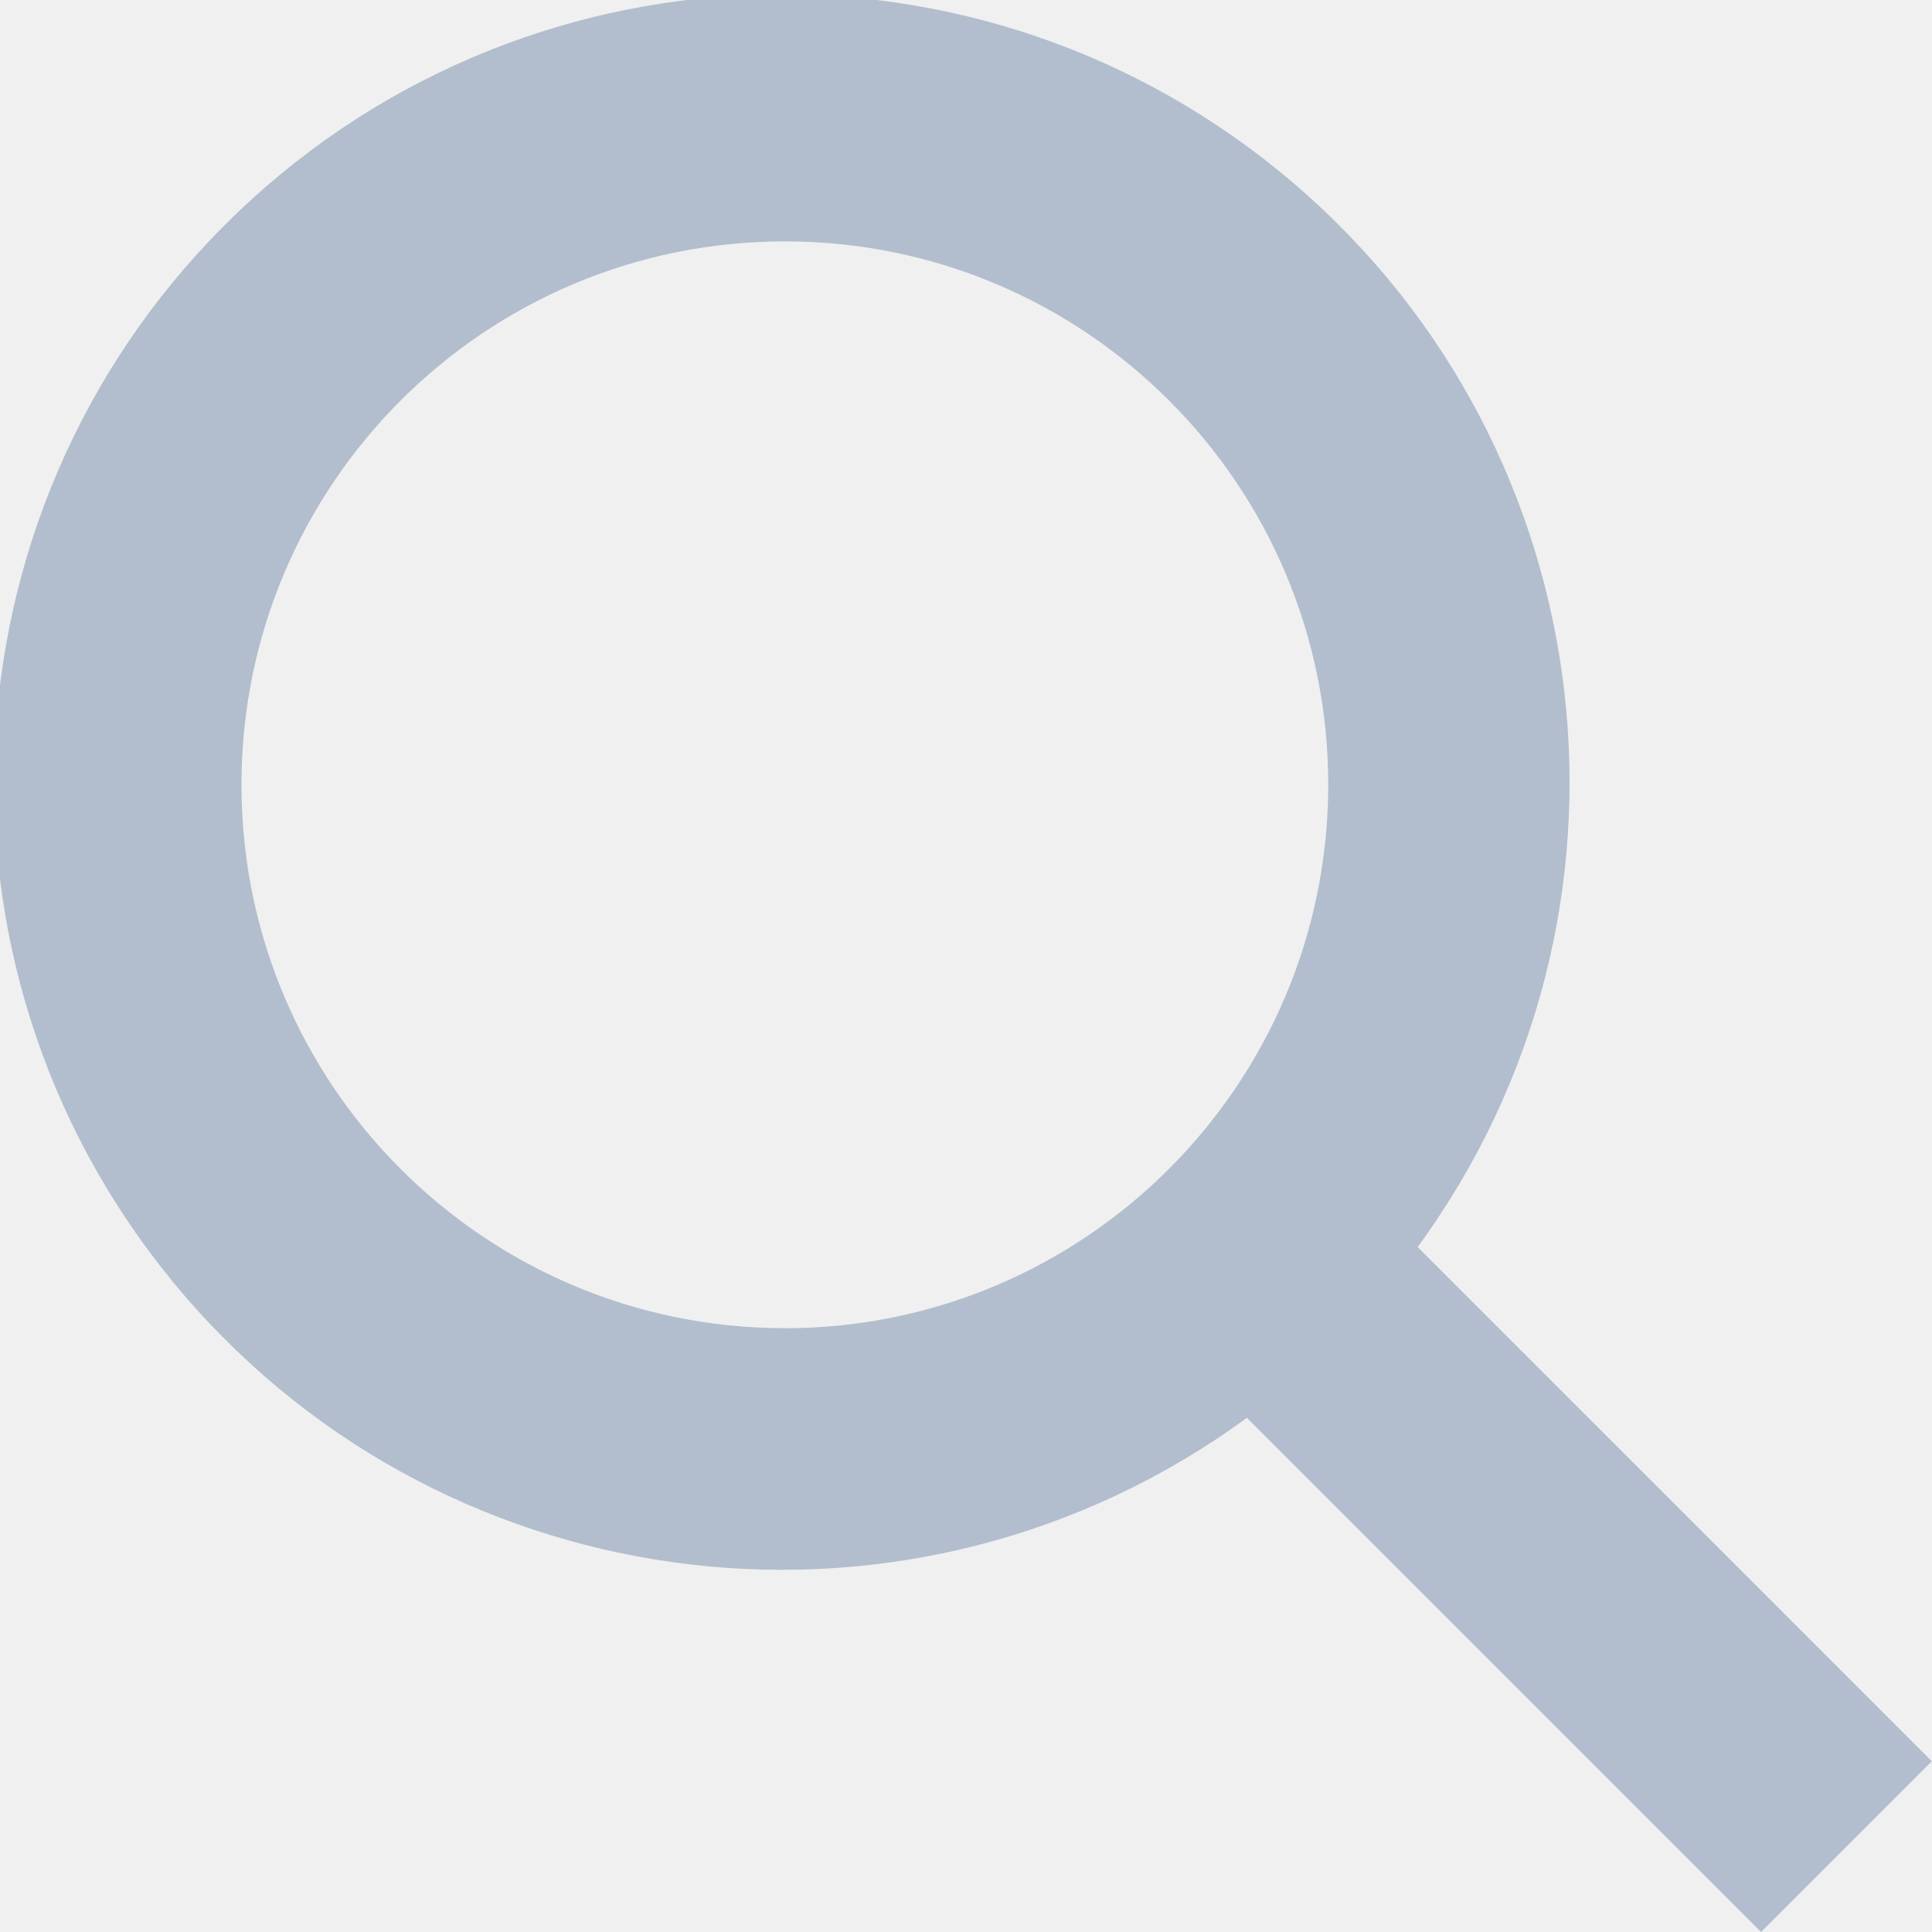
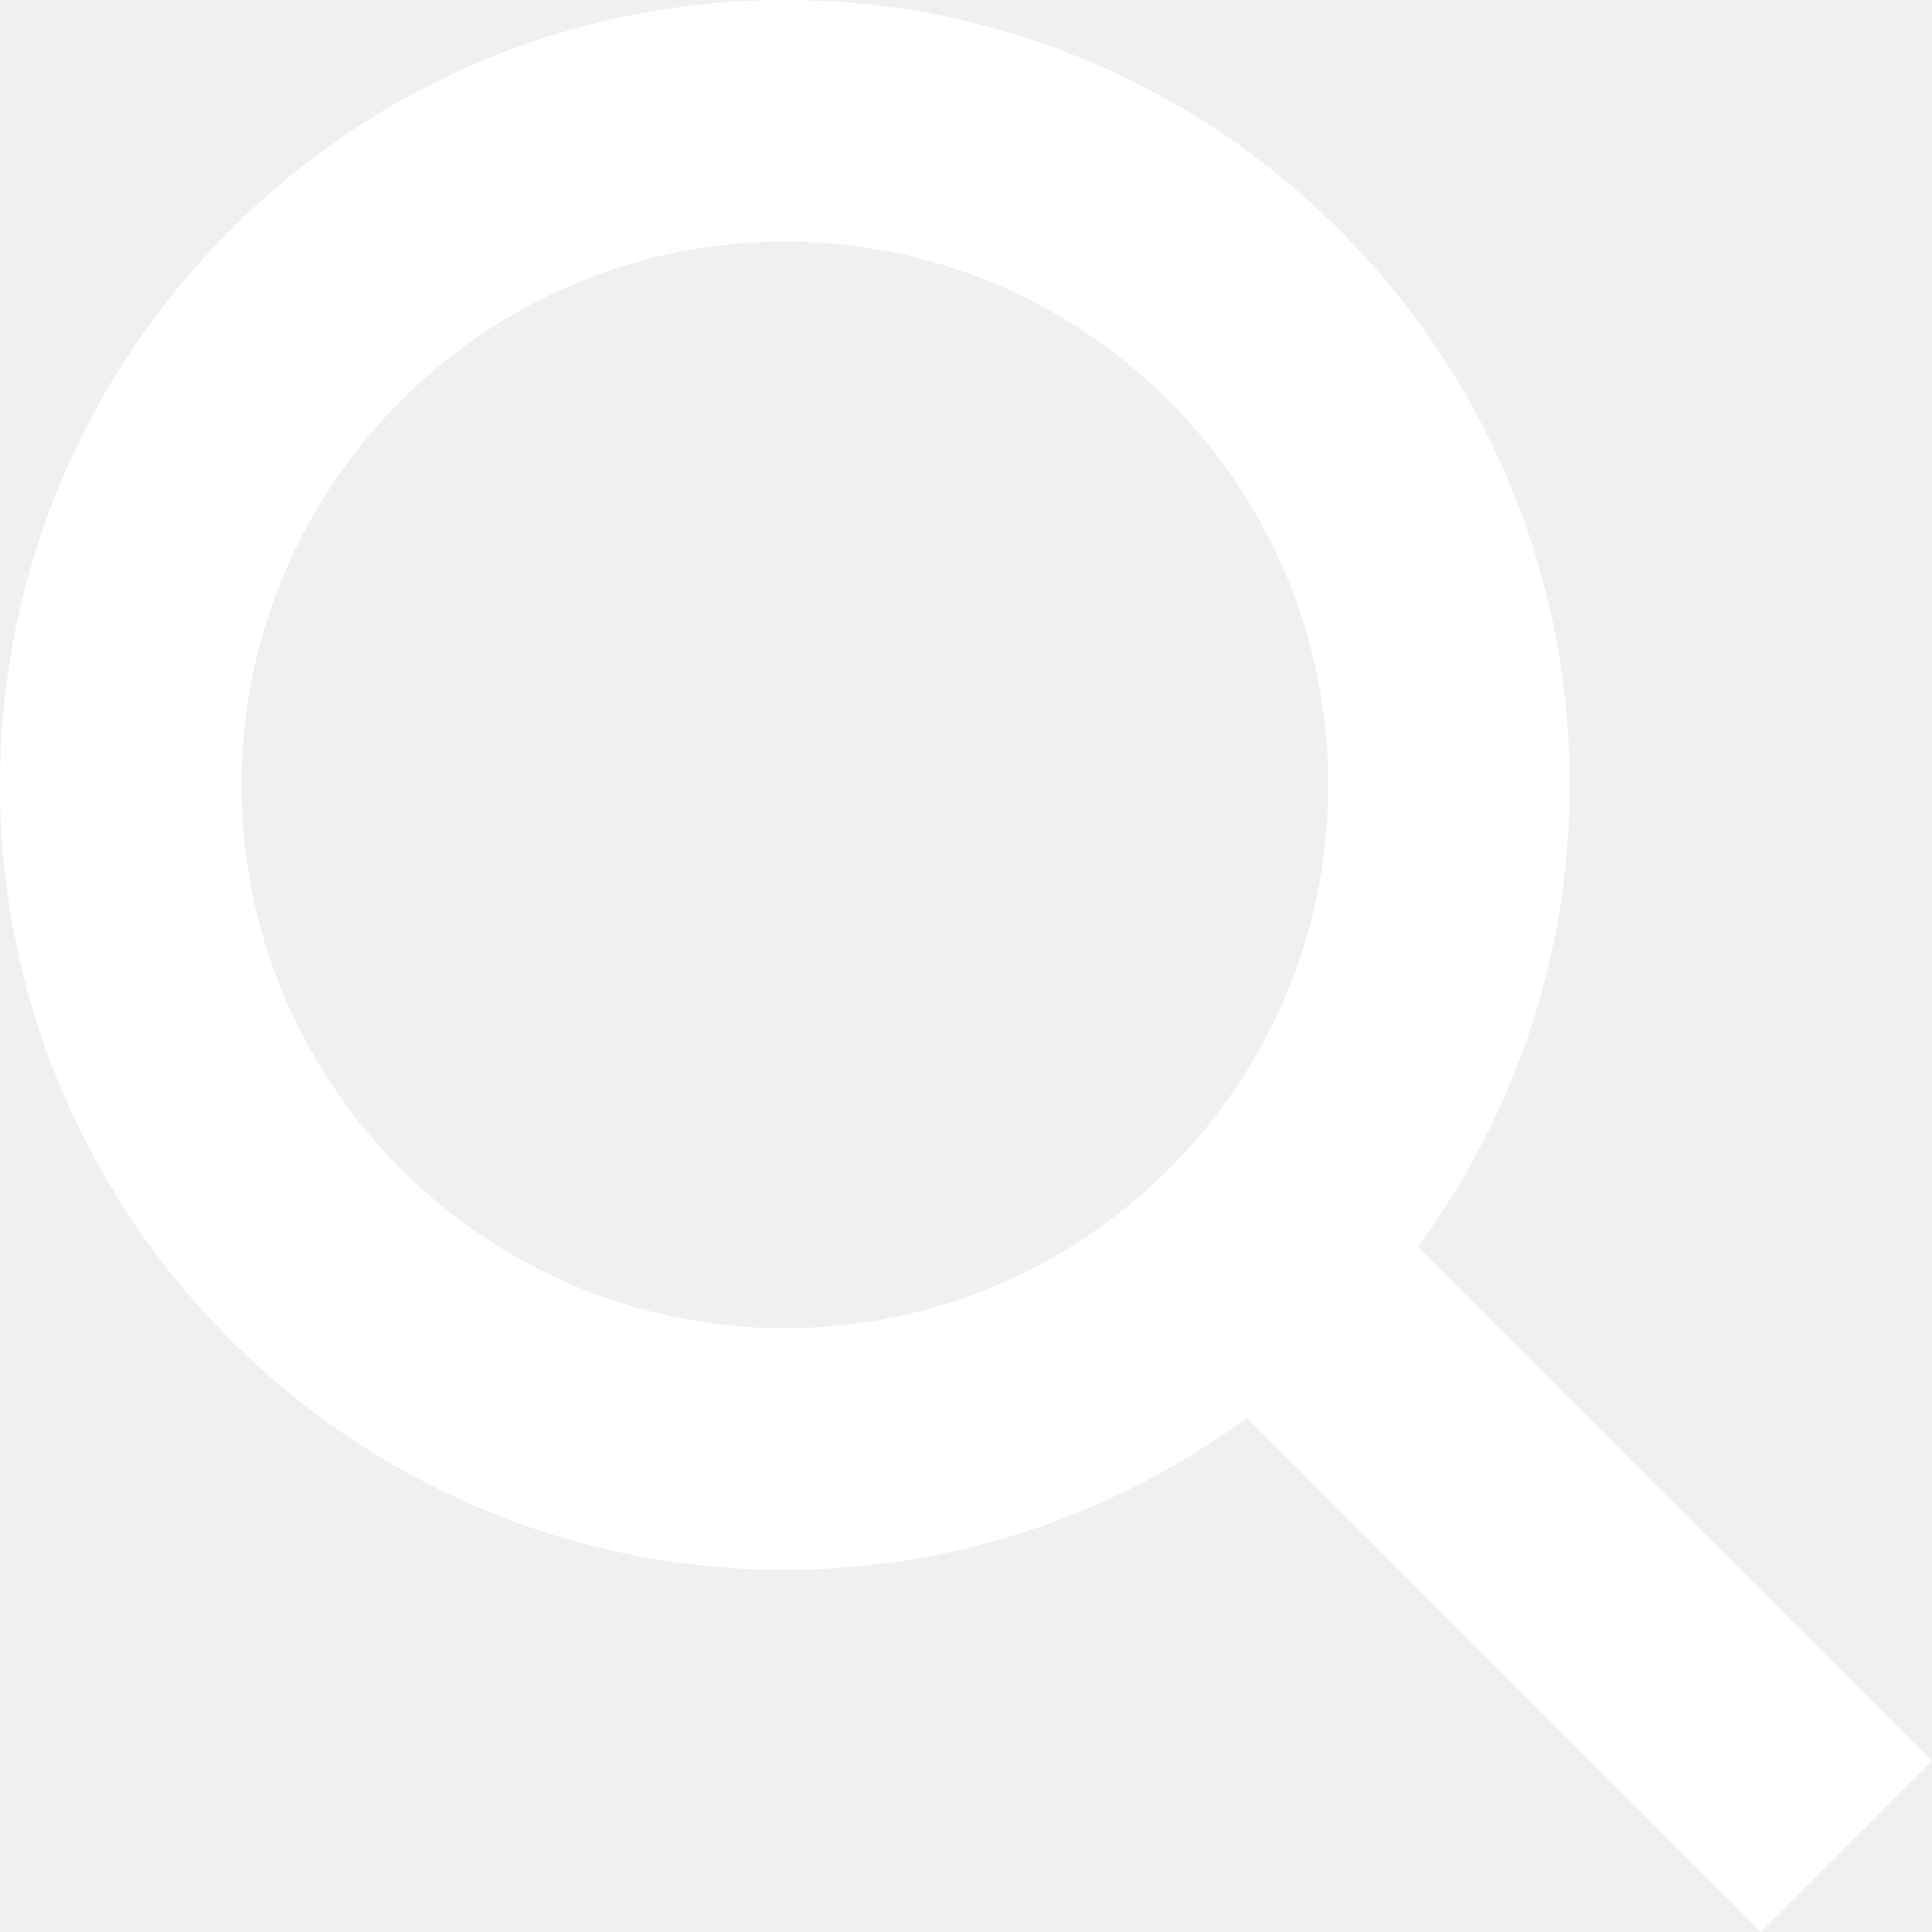
- <svg xmlns="http://www.w3.org/2000/svg" width="59.555" height="59.555" viewBox="0 0 59.555 59.555">
-   <path id="magnifying-glass" d="M43.7,38.443a24.283,24.283,0,1,0-5.263,5.264l15.85,15.85,5.263-5.263Zm-19.511,2.5A16.75,16.75,0,1,1,40.944,24.2,16.768,16.768,0,0,1,24.194,40.946Z" transform="translate(0 -0.002)" fill="#b2becd" />
+ <svg xmlns="http://www.w3.org/2000/svg" id="Capa_1" enable-background="new 0 0 515.558 515.558" height="512px" viewBox="0 0 515.558 515.558" width="512px">
+   <g>
+     <path d="m378.344 332.78c25.37-34.645 40.545-77.2 40.545-123.333 0-115.484-93.961-209.445-209.445-209.445s-209.444 93.961-209.444 209.445 93.961 209.445 209.445 209.445c46.133 0 88.692-15.177 123.337-40.547l137.212 137.212 45.564-45.564c0-.001-137.214-137.213-137.214-137.213zm-168.899 21.667c-79.958 0-145-65.042-145-145s65.042-145 145-145 145 65.042 145 145-65.043 145-145 145z" data-original="#000000" class="active-path" data-old_color="#000000" fill="#FFFFFF" />
+   </g>
</svg>
